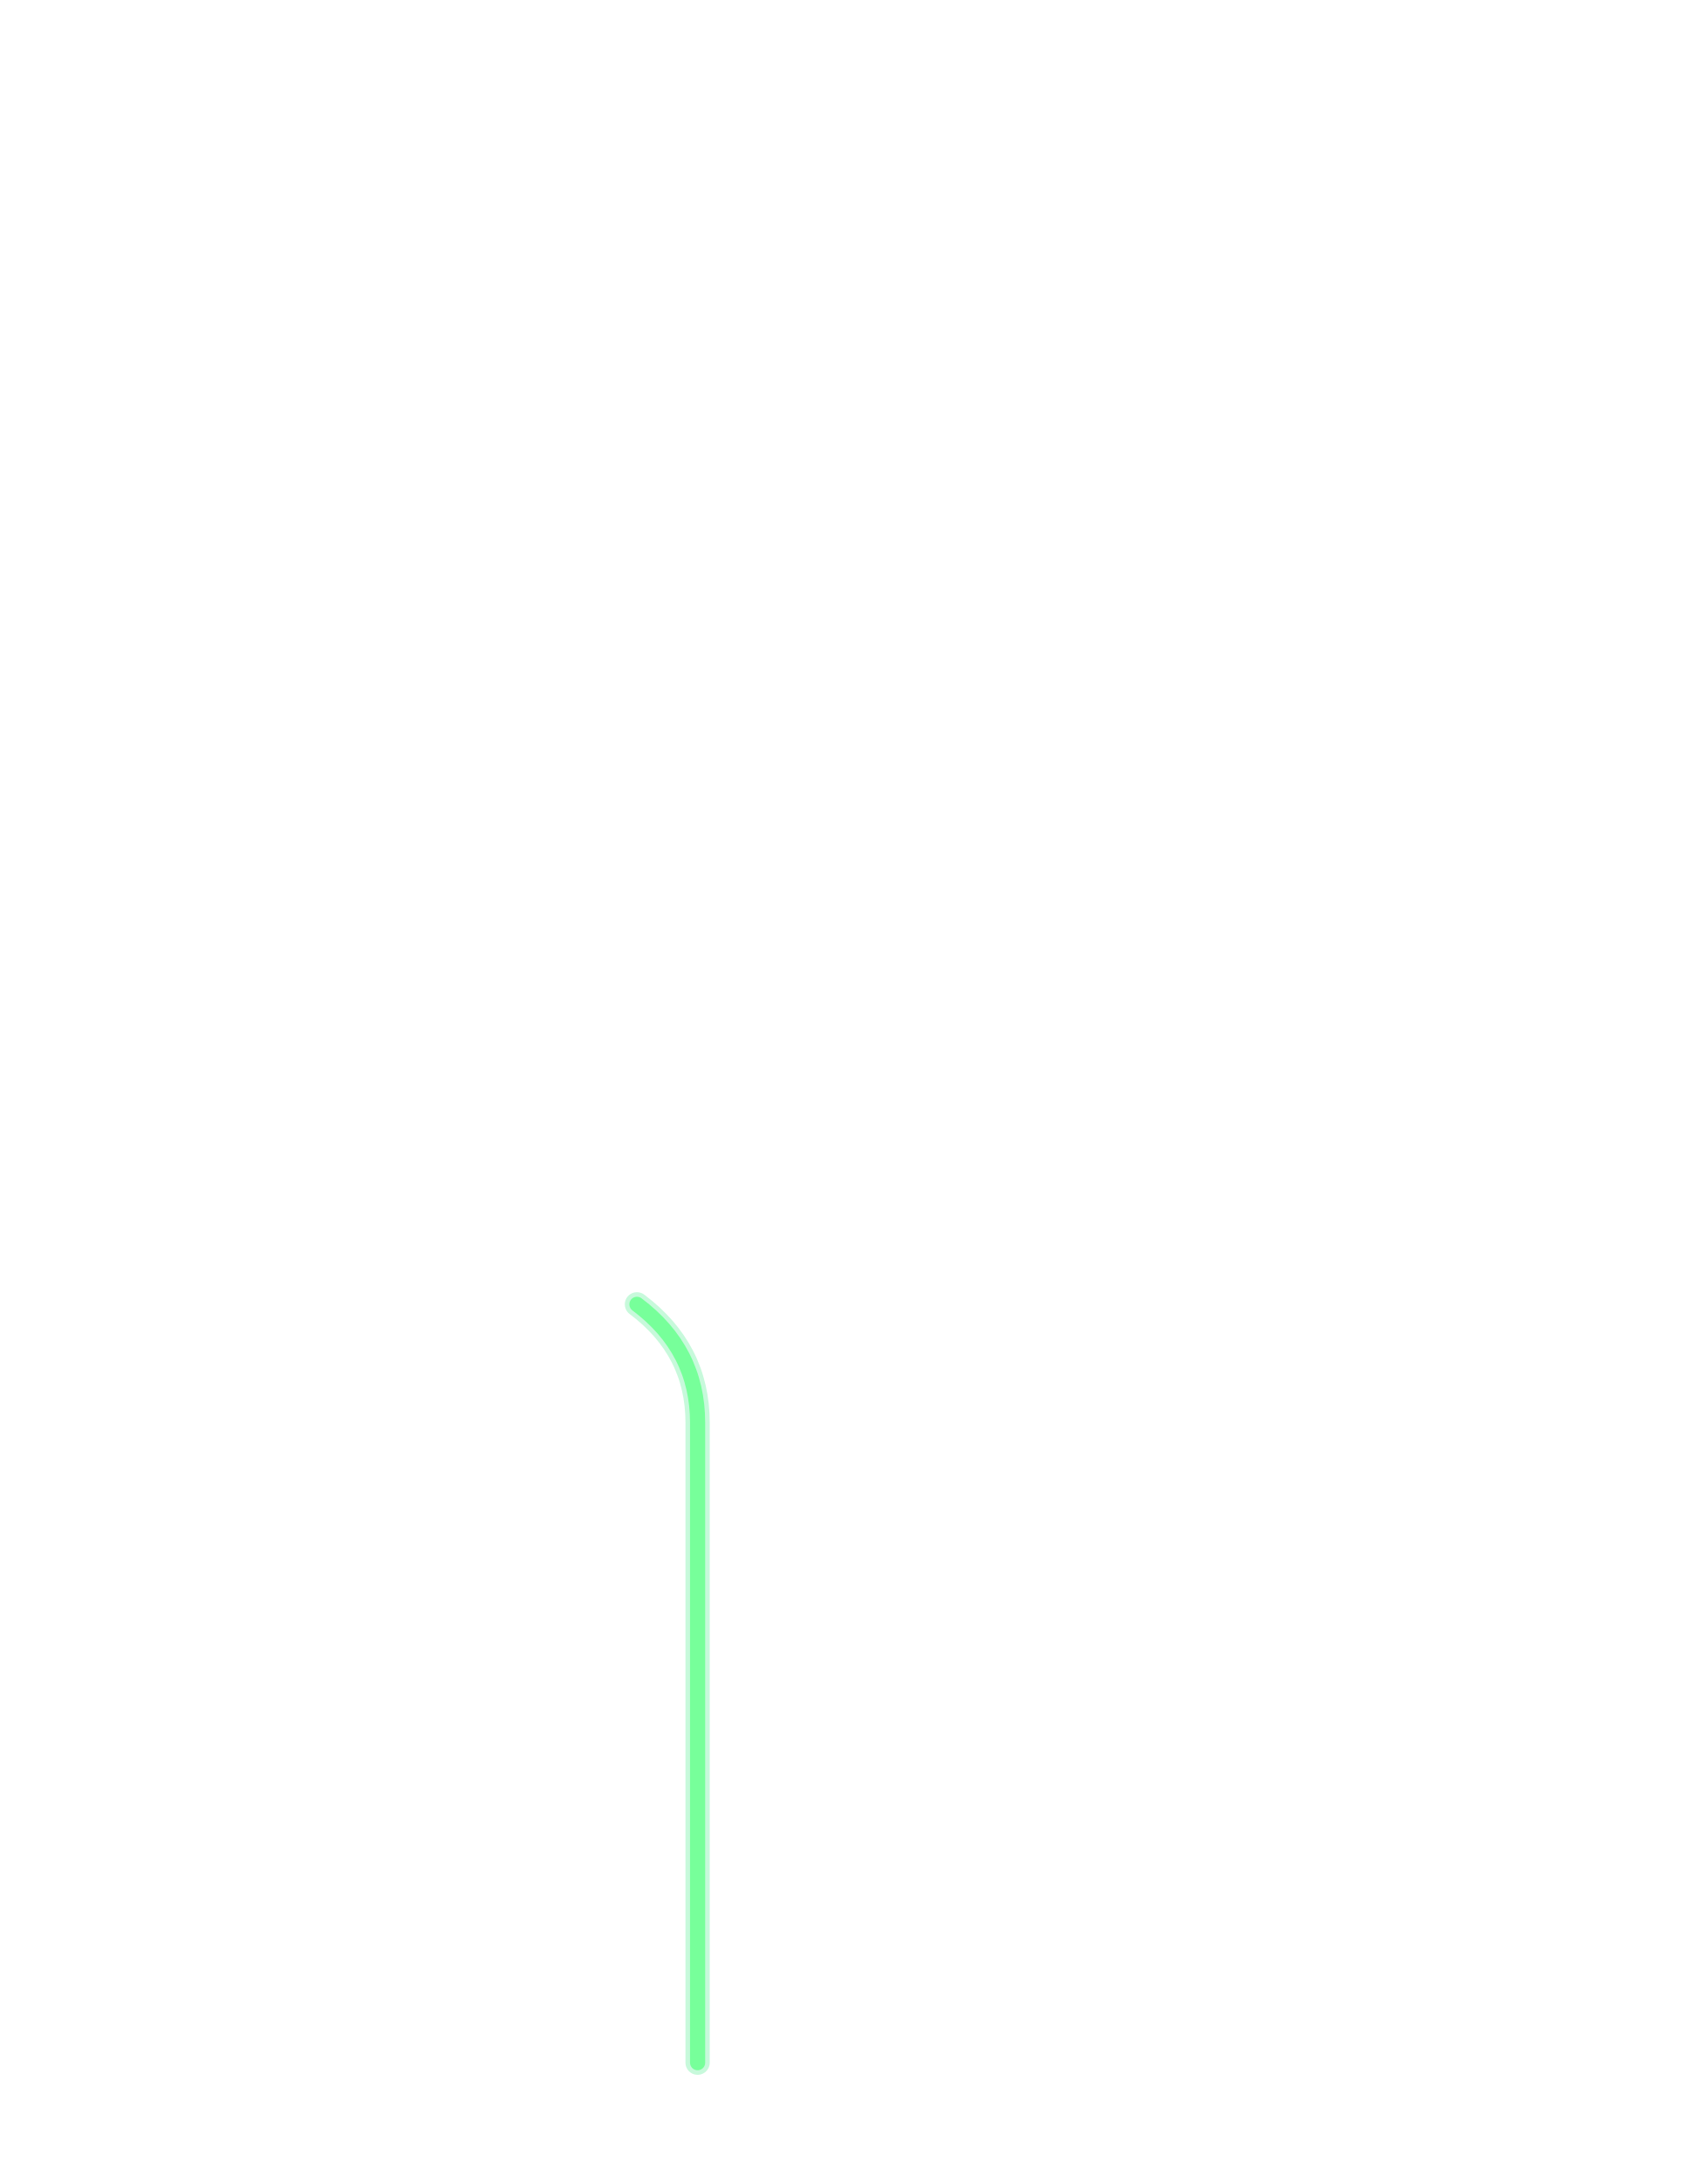
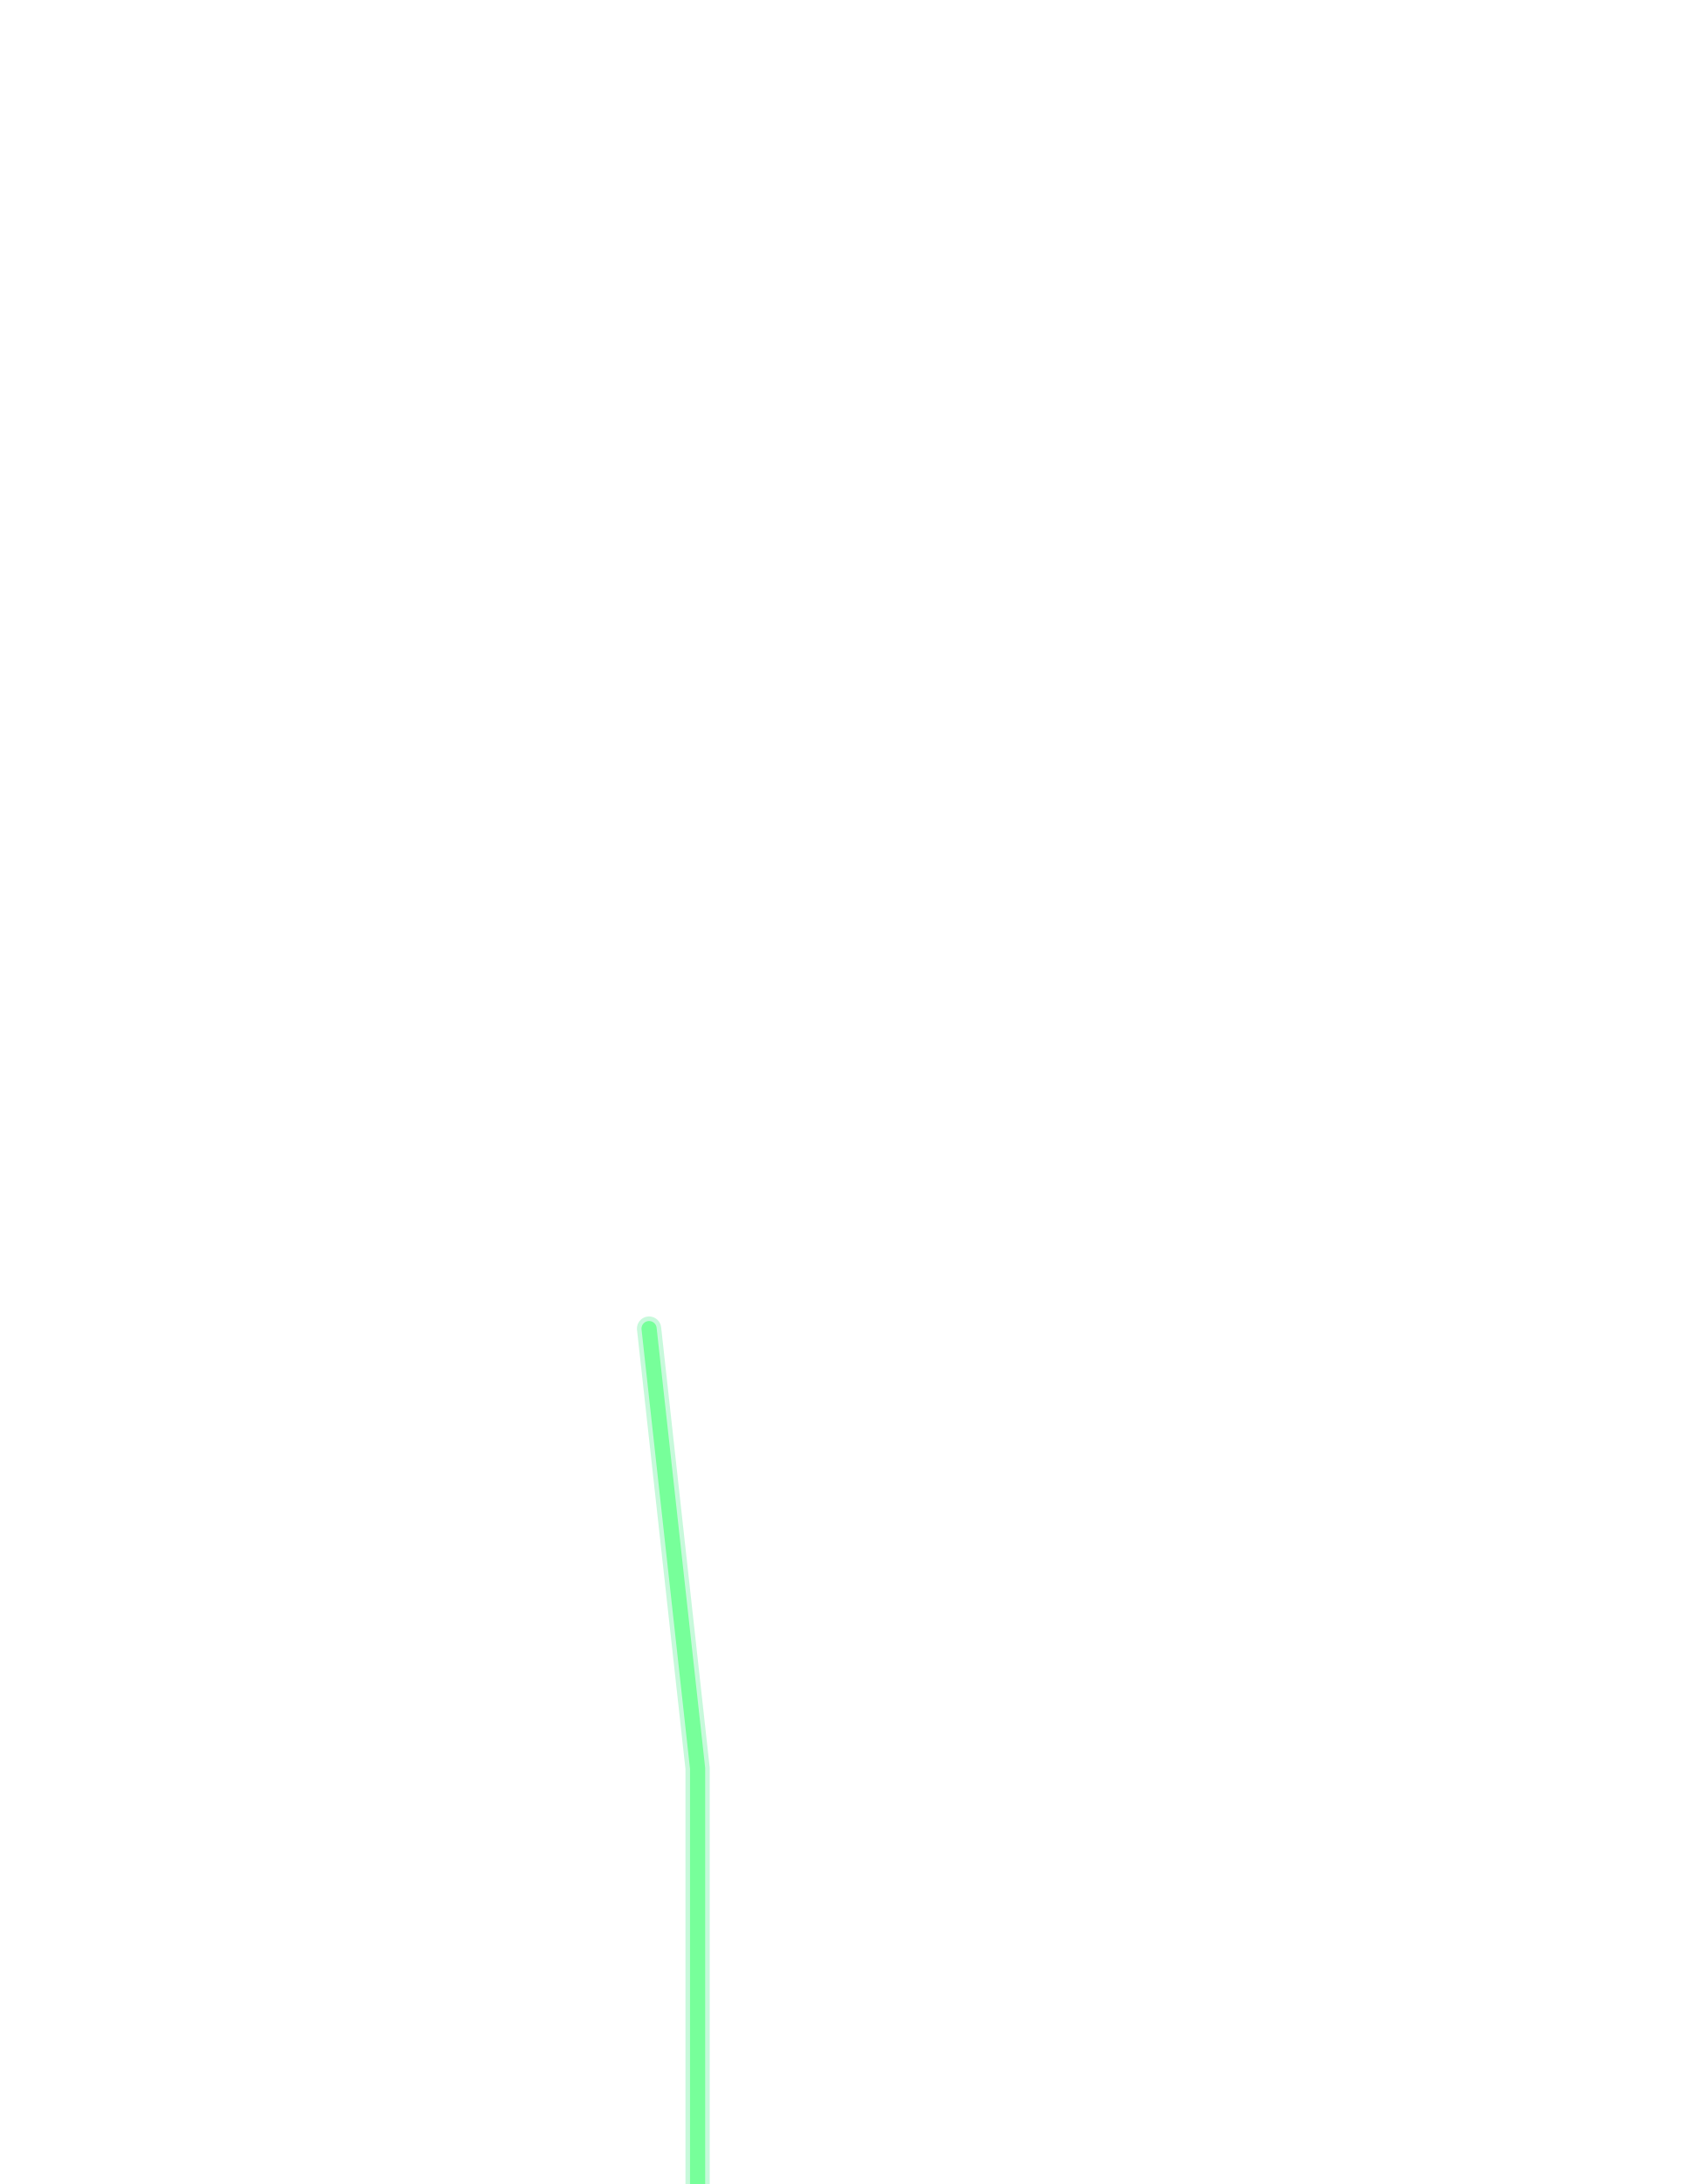
<svg xmlns="http://www.w3.org/2000/svg" width="560" height="720" viewBox="0 0 560 720">
-   <path d="M230 680V469 Q230 445 210 430" fill="none" stroke="#23e970" stroke-width="8" stroke-opacity=".25" stroke-linecap="round" />
-   <path d="M230 680V469 Q230 445 210 430" fill="none" stroke="#77ff9a" stroke-width="5" stroke-linecap="round" />
+   <path d="M230 720V583L214 438" fill="none" stroke="#23e970" stroke-width="8" stroke-opacity=".25" stroke-linecap="round" />
+   <path d="M230 720V583L214 438" fill="none" stroke="#77ff9a" stroke-width="5" stroke-linecap="round" />
</svg>
